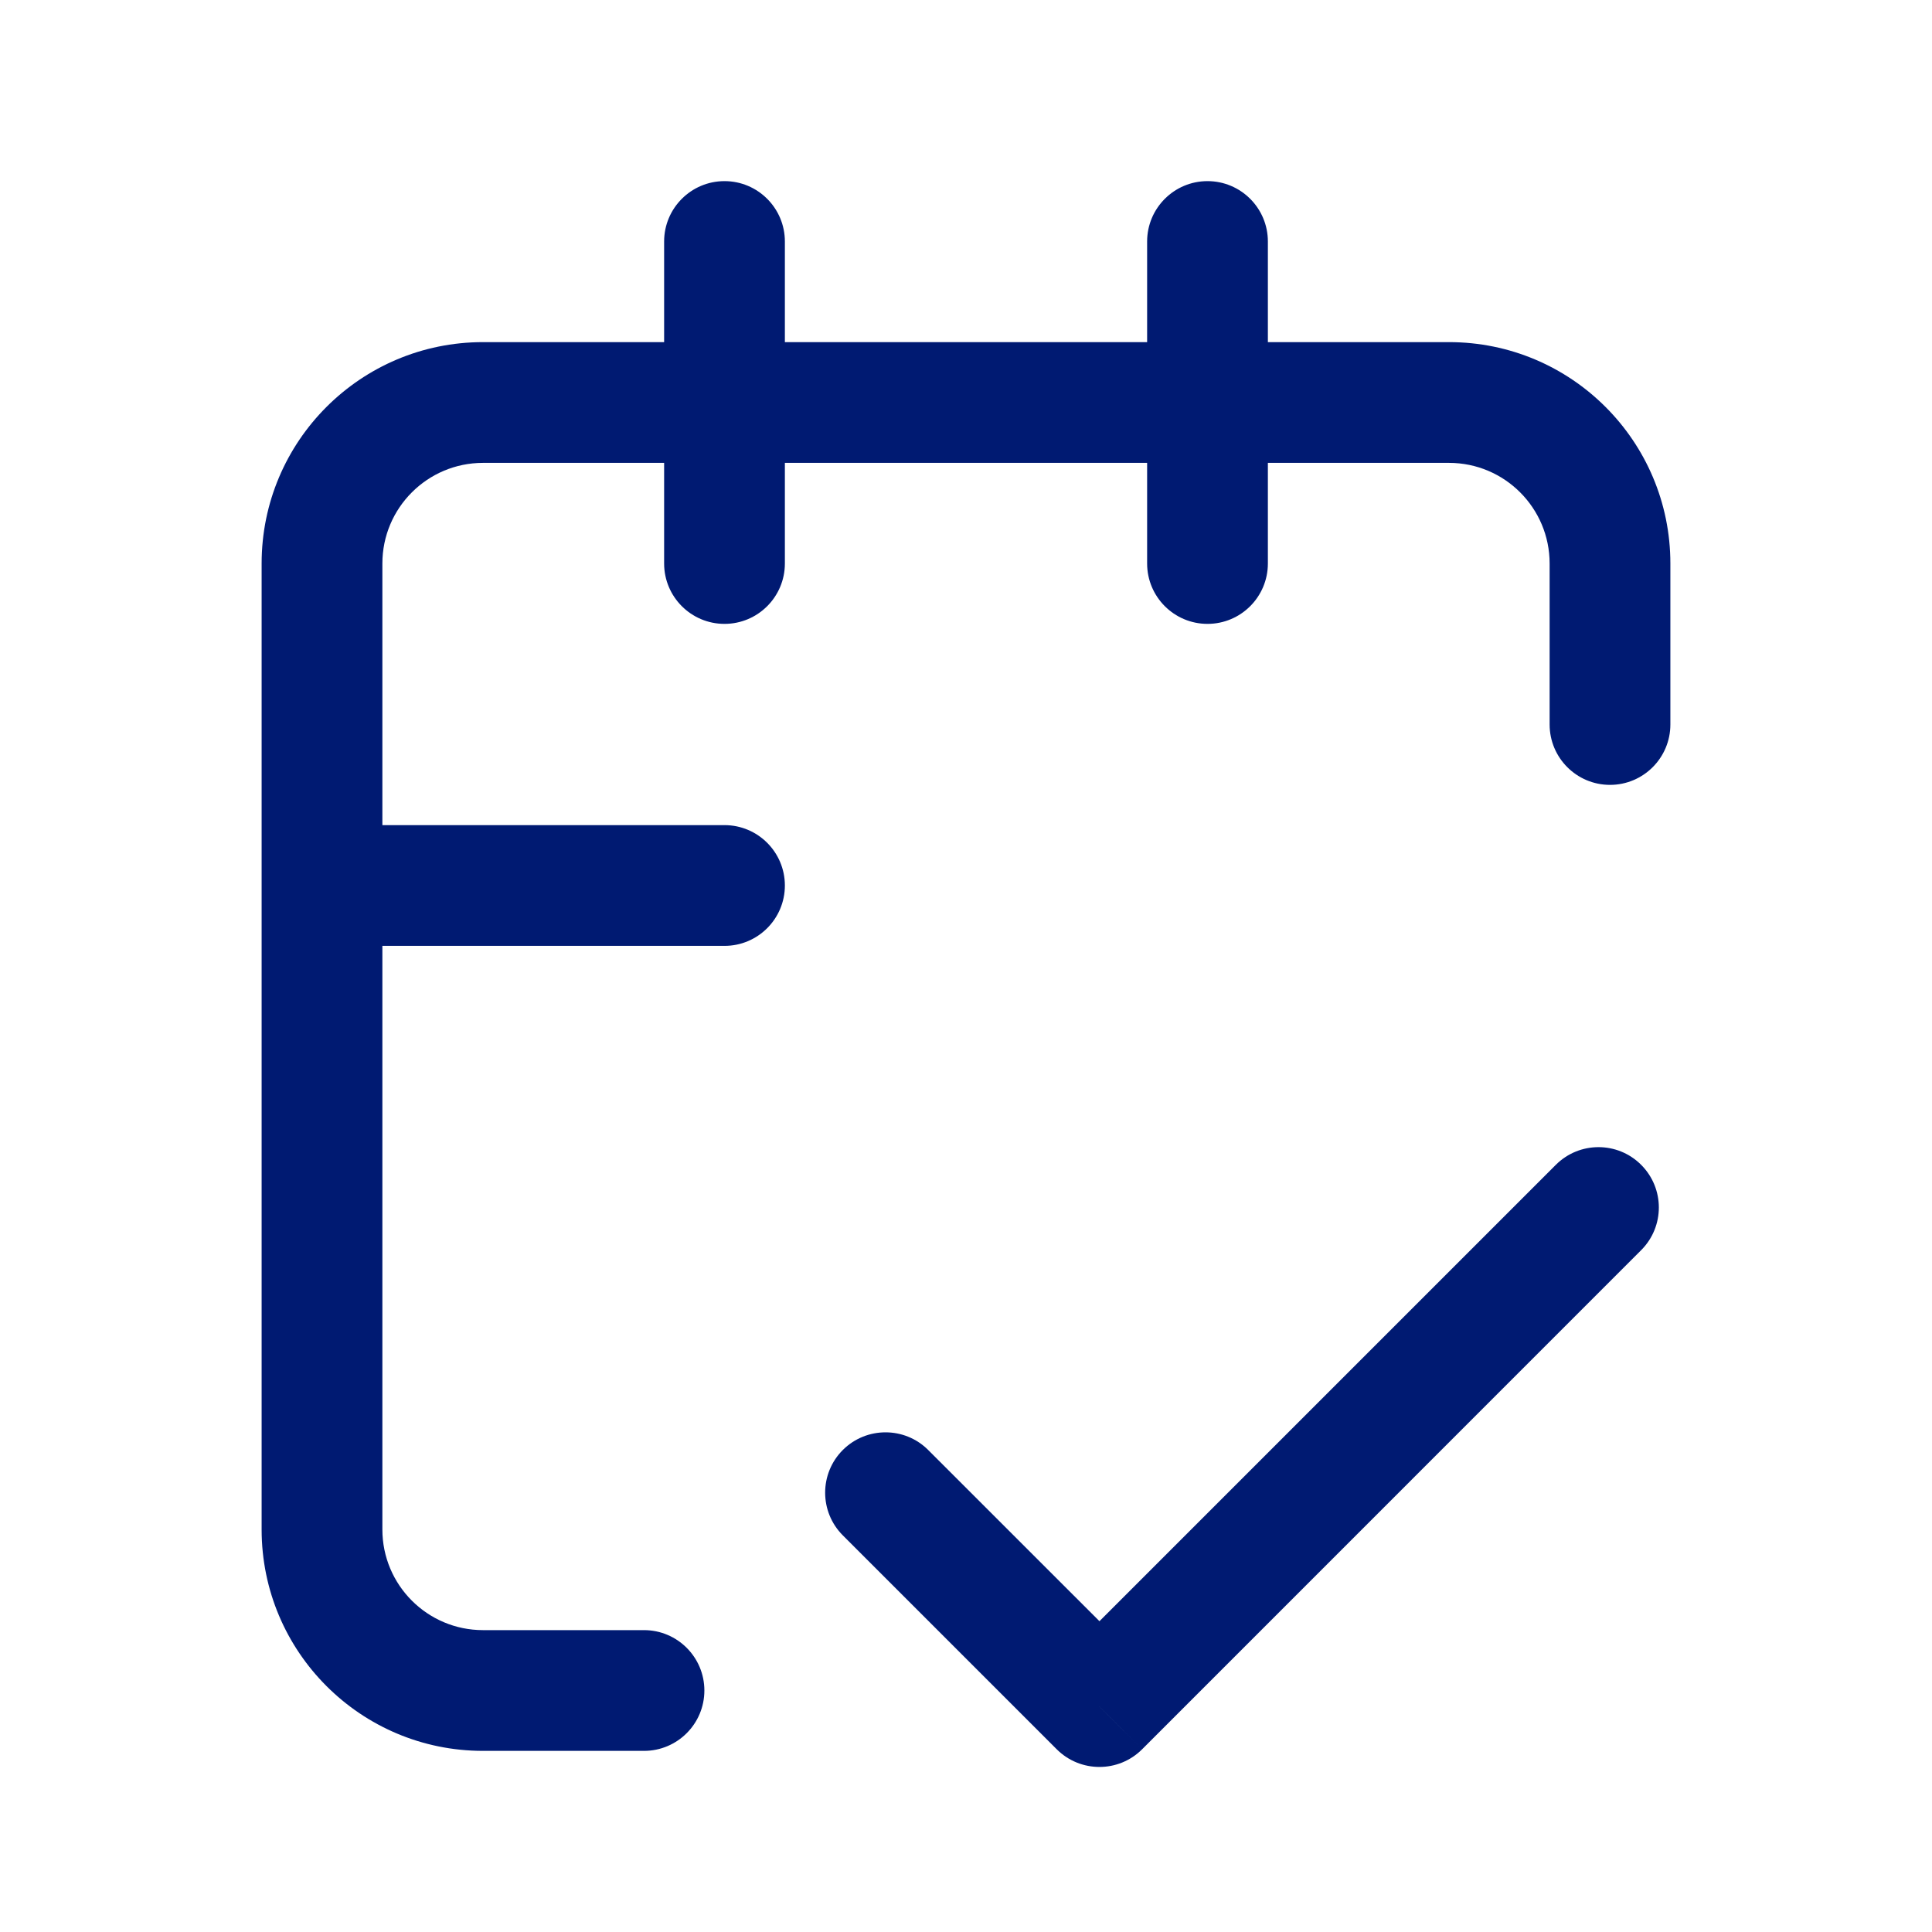
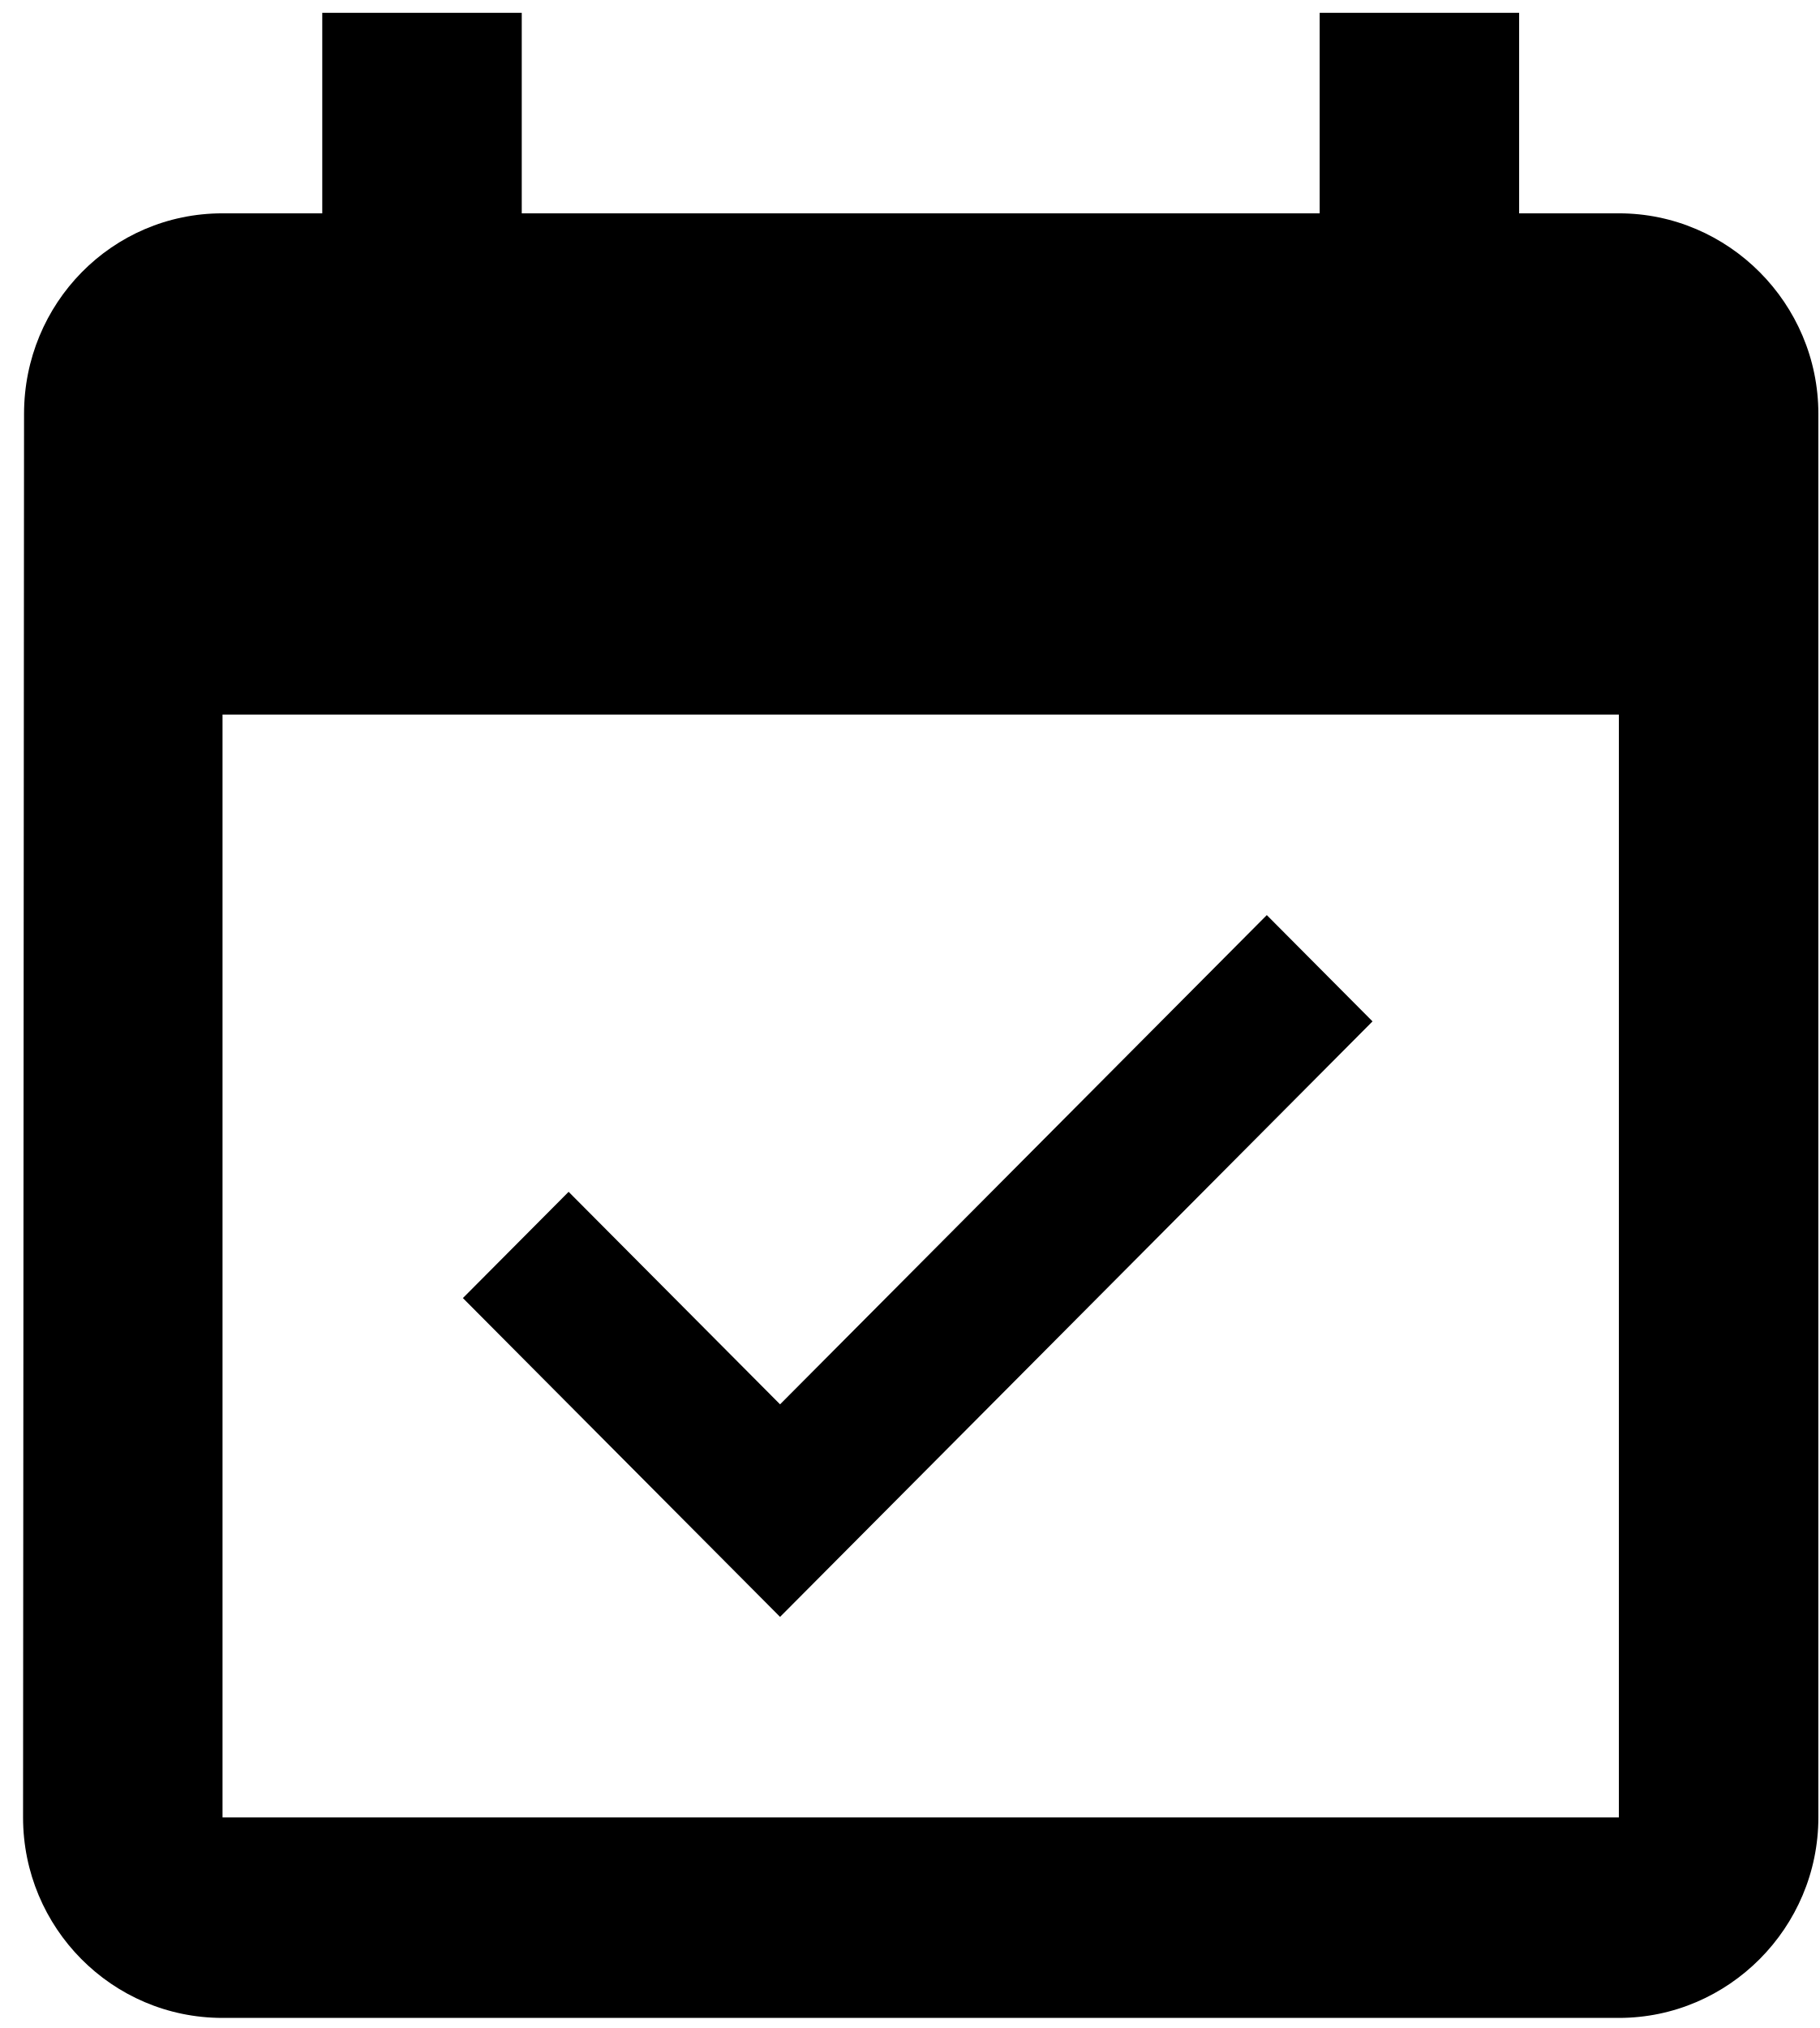
- <svg xmlns="http://www.w3.org/2000/svg" width="24" height="24" viewBox="0 0 24 24" fill="none">
-   <path d="M20.387 15.53C20.68 15.237 20.68 14.763 20.387 14.47C20.095 14.177 19.62 14.177 19.327 14.47L20.387 15.53ZM13.657 21.2L13.127 21.73C13.42 22.023 13.895 22.023 14.188 21.73L13.657 21.2ZM11.53 18.012C11.238 17.72 10.763 17.72 10.47 18.012C10.177 18.305 10.177 18.78 10.47 19.073L11.53 18.012ZM9 11.75C9.414 11.75 9.75 11.414 9.75 11C9.75 10.586 9.414 10.25 9 10.25V11.75ZM4 10.25C3.586 10.25 3.25 10.586 3.25 11C3.25 11.414 3.586 11.75 4 11.75V10.25ZM19.25 9C19.25 9.414 19.586 9.75 20 9.75C20.414 9.75 20.75 9.414 20.75 9H19.25ZM8 21.75C8.414 21.75 8.75 21.414 8.75 21C8.75 20.586 8.414 20.25 8 20.25V21.75ZM15.75 3C15.75 2.586 15.414 2.25 15 2.25C14.586 2.25 14.25 2.586 14.25 3H15.75ZM14.25 7C14.25 7.414 14.586 7.75 15 7.75C15.414 7.75 15.75 7.414 15.75 7H14.25ZM9.75 3C9.75 2.586 9.414 2.25 9 2.25C8.586 2.25 8.25 2.586 8.25 3H9.75ZM8.25 7C8.25 7.414 8.586 7.75 9 7.75C9.414 7.75 9.75 7.414 9.75 7H8.25ZM19.327 14.47L13.127 20.67L14.188 21.73L20.387 15.53L19.327 14.47ZM10.47 19.073L13.127 21.73L14.188 20.669L11.53 18.012L10.47 19.073ZM9 10.25H4V11.75H9V10.25ZM4.75 19V7H3.25V19H4.75ZM6 20.25C5.31 20.25 4.75 19.69 4.75 19H3.25C3.25 20.519 4.481 21.75 6 21.75V20.25ZM6 4.25C4.481 4.25 3.25 5.481 3.25 7H4.75C4.75 6.31 5.31 5.75 6 5.75V4.25ZM20.75 9V7H19.25V9H20.75ZM18 5.75C18.69 5.75 19.25 6.31 19.25 7H20.75C20.75 5.481 19.519 4.25 18 4.25V5.75ZM18 4.25H6V5.75H18V4.25ZM6 21.75H8V20.25H6V21.75ZM14.25 3V7H15.75V3H14.25ZM8.25 3V7H9.75V3H8.25Z" fill="#001A72" />
+ <svg xmlns="http://www.w3.org/2000/svg" width="70" height="78" viewBox="0 0 70 78" fill="none">
+   <path d="M52.799 39.284L48.732 35.196L39.37 44.605L30.008 54.013L21.874 45.839L17.807 49.926L30.008 62.188L41.404 50.736L52.799 39.284ZM62.276 8.205H58.439V0.493H50.766V8.205H20.071V0.493H12.397V8.205H8.56C4.302 8.205 0.925 11.675 0.925 15.916L0.887 69.9C0.887 74.141 4.302 77.612 8.56 77.612H62.276C66.497 77.612 69.95 74.141 69.95 69.9V15.916C69.95 11.675 66.497 8.205 62.276 8.205ZM62.276 69.9H8.56V27.484H62.276V69.9Z" fill="black" />
</svg>
